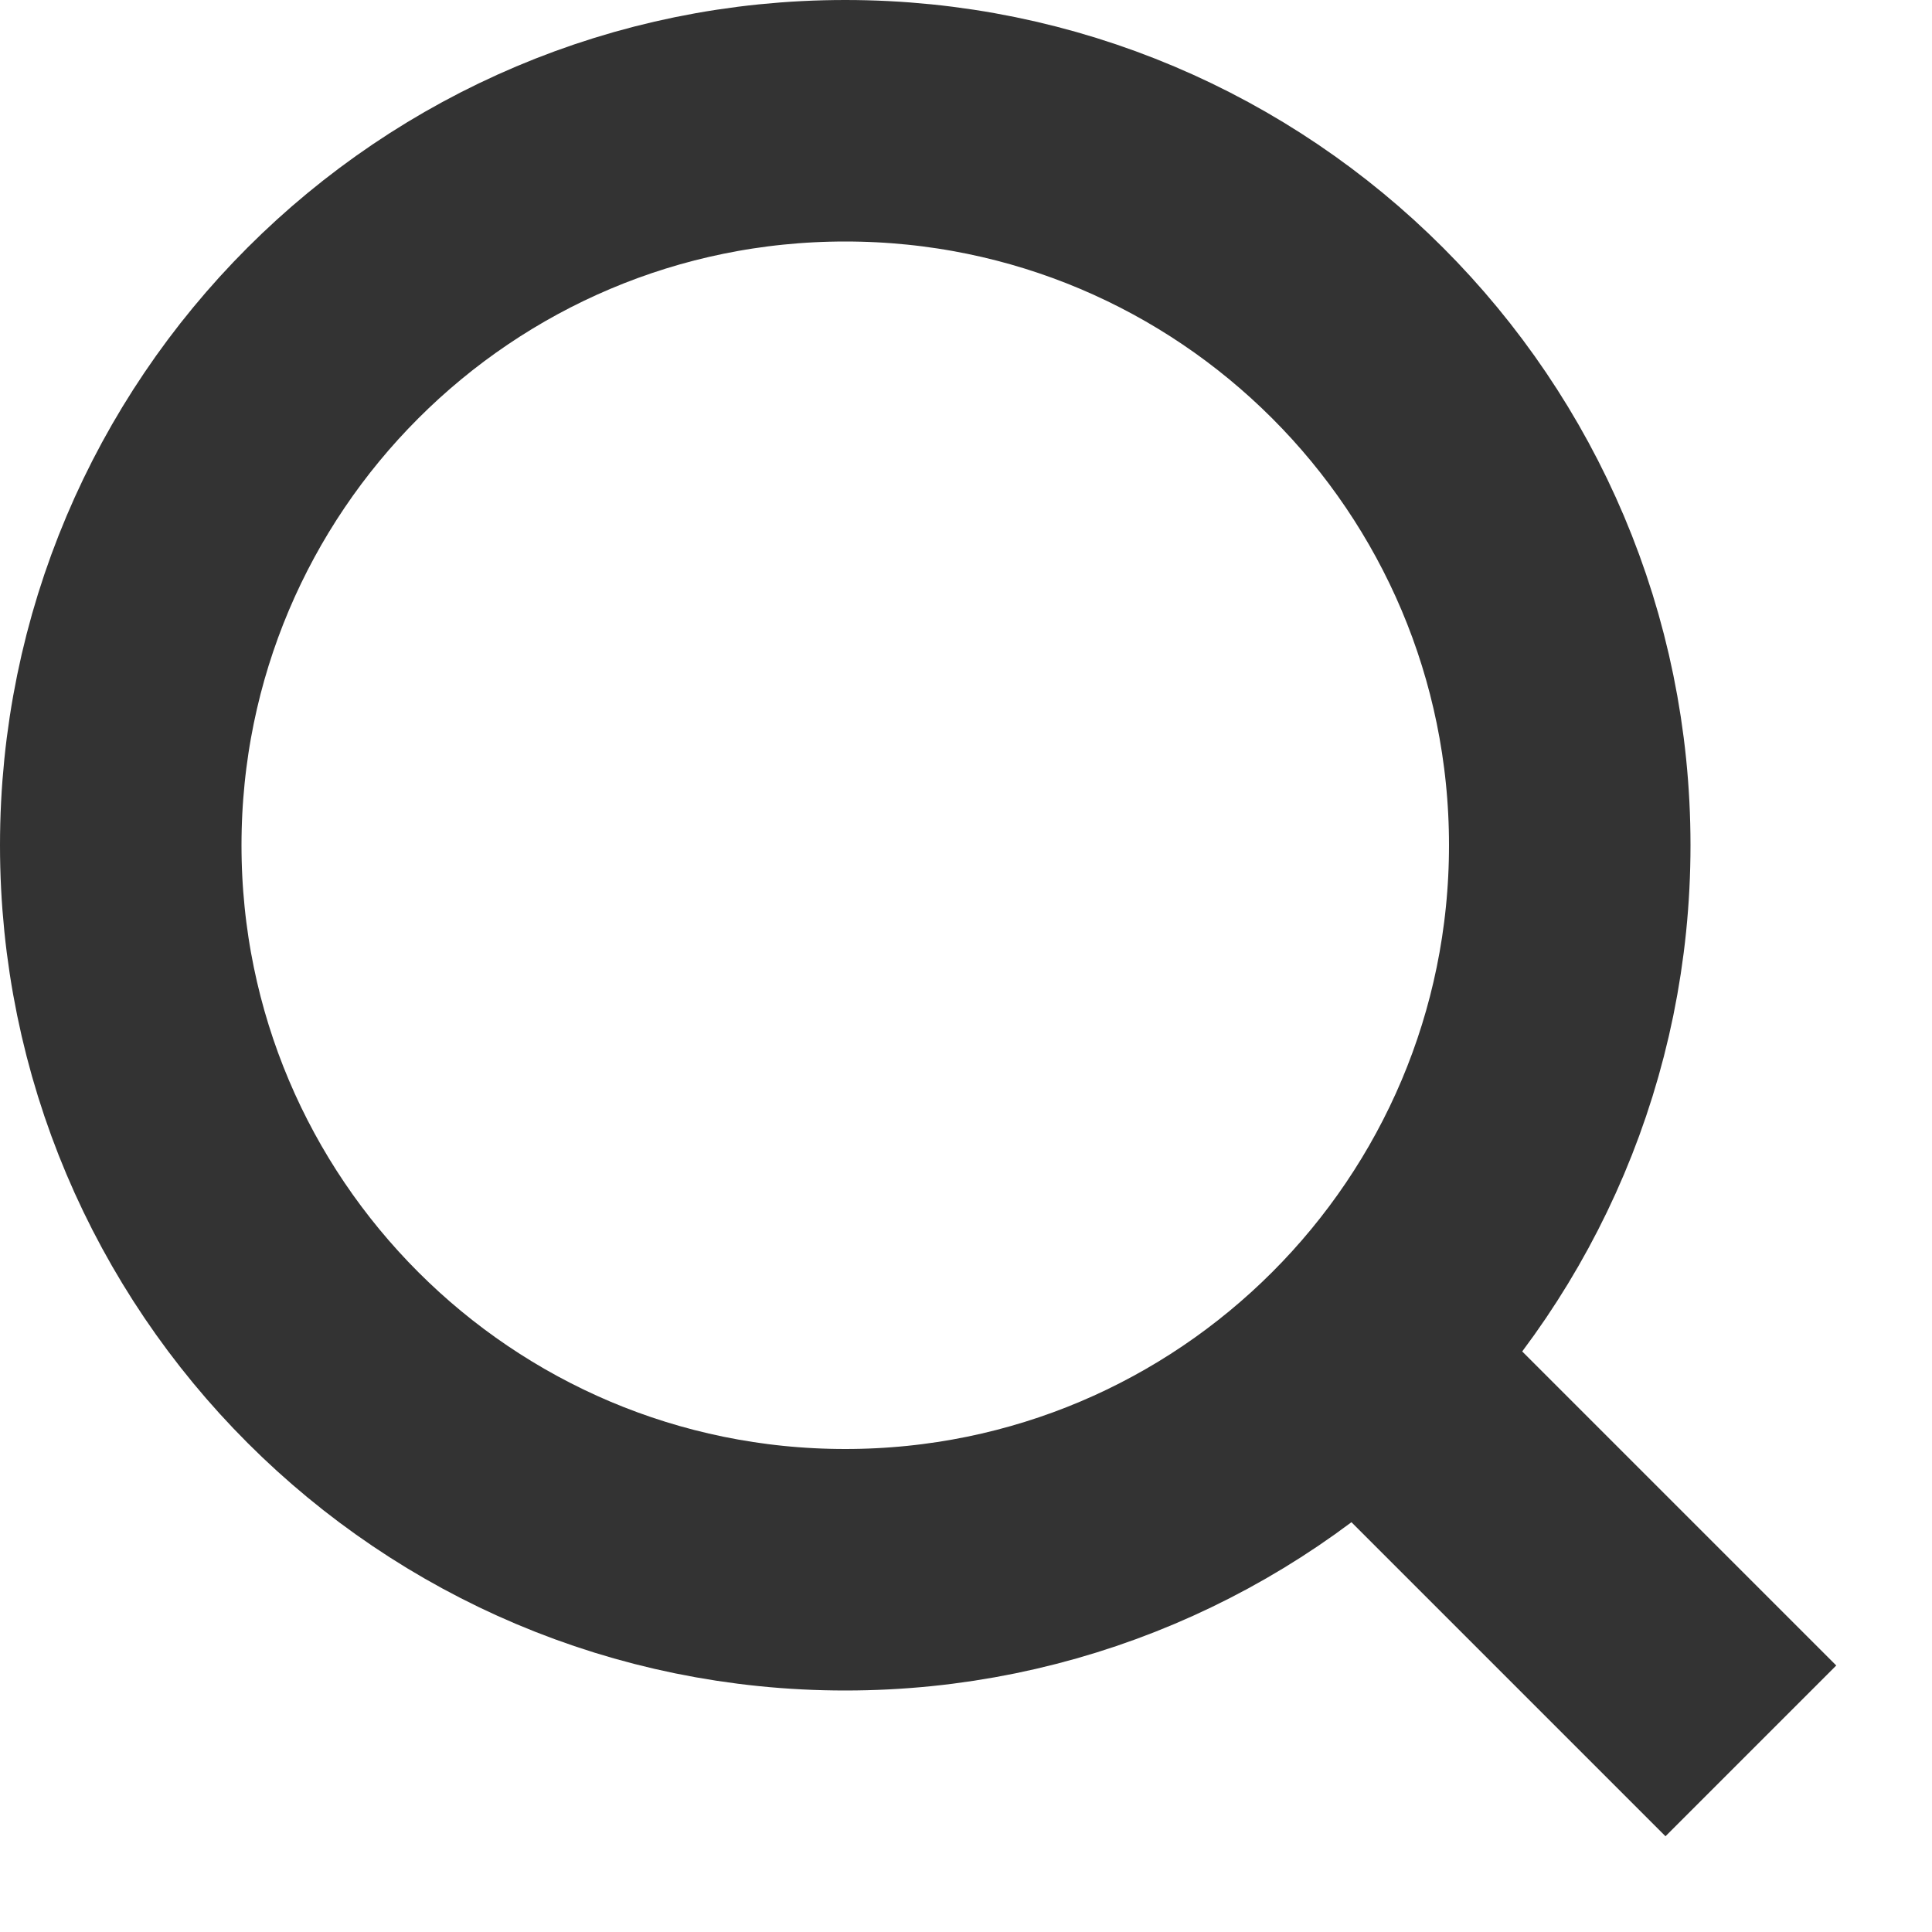
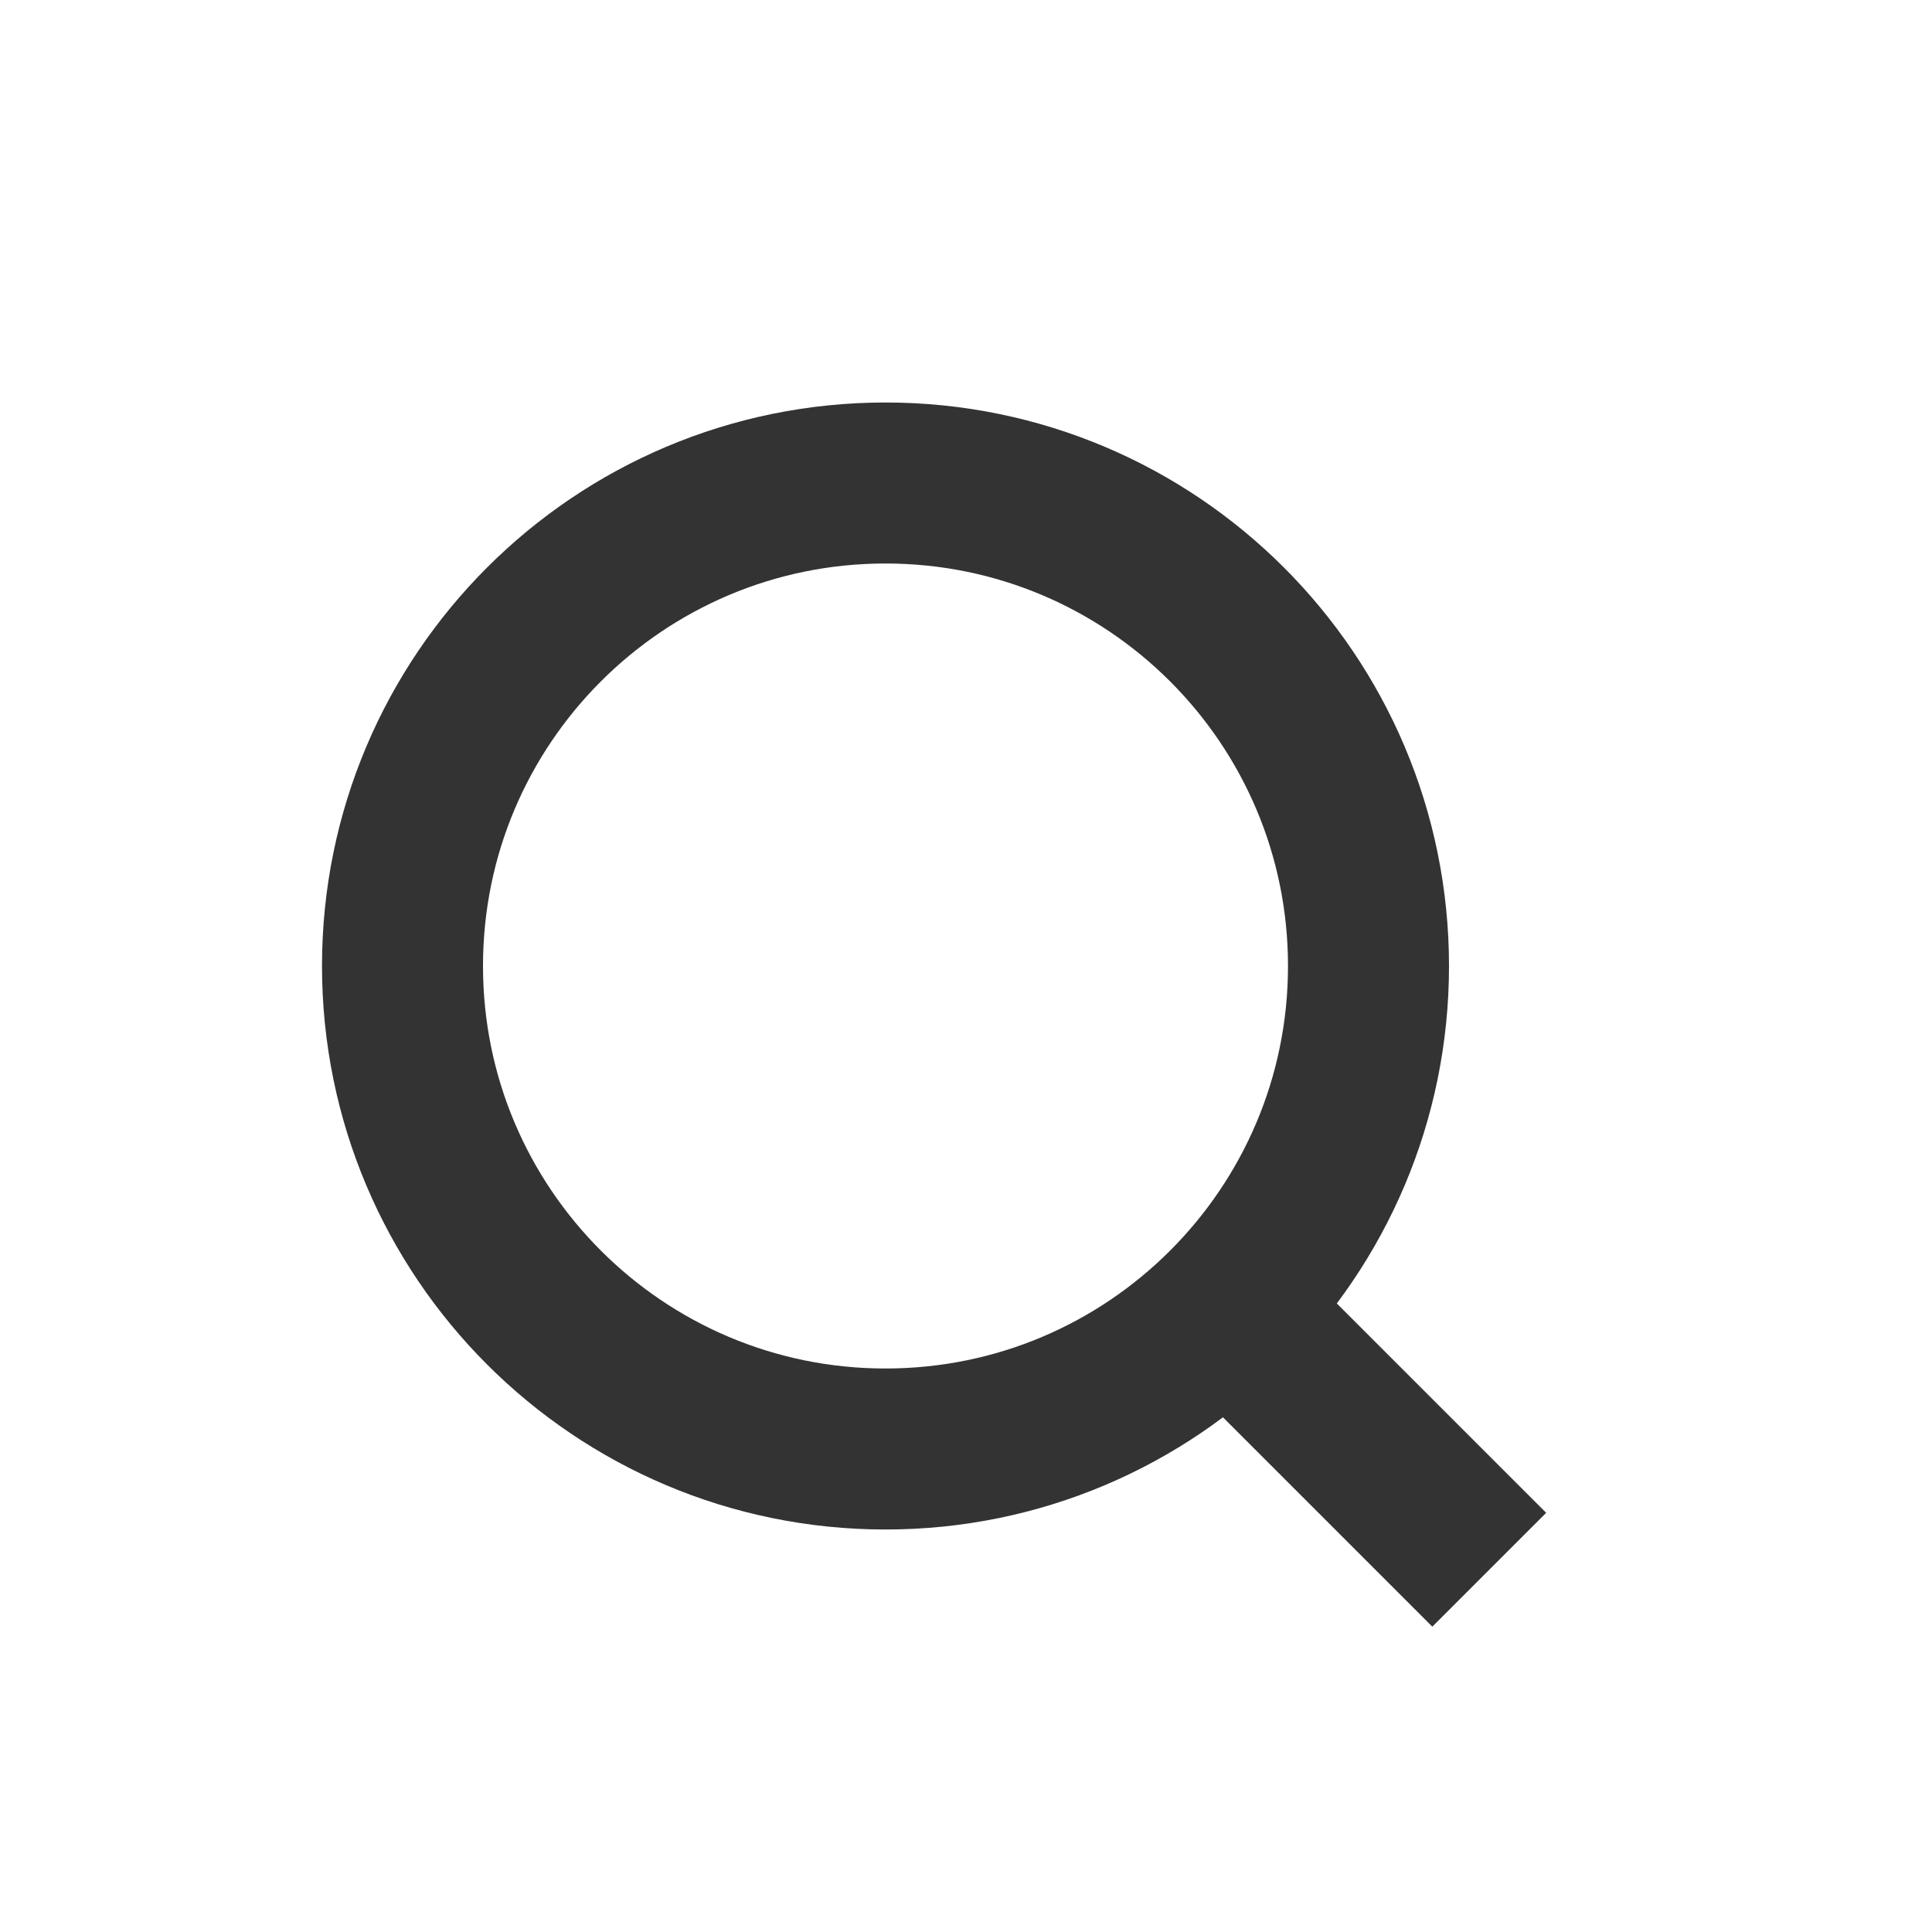
- <svg xmlns="http://www.w3.org/2000/svg" width="16" height="16" viewBox="0 0 16 16" fill="none">
-   <circle cx="7" cy="7" r="6" stroke="#333333" stroke-width="2" />
-   <path d="M11 11L14.5 14.5" stroke="#333333" stroke-width="2" />
+ <svg xmlns="http://www.w3.org/2000/svg" width="24" height="24" viewBox="0 0 24 24" fill="none">
+   <circle cx="11" cy="12" r="6" stroke="#333333" stroke-width="2" />
+   <path d="M15 16L18.5 19.5" stroke="#333333" stroke-width="2" />
</svg>
